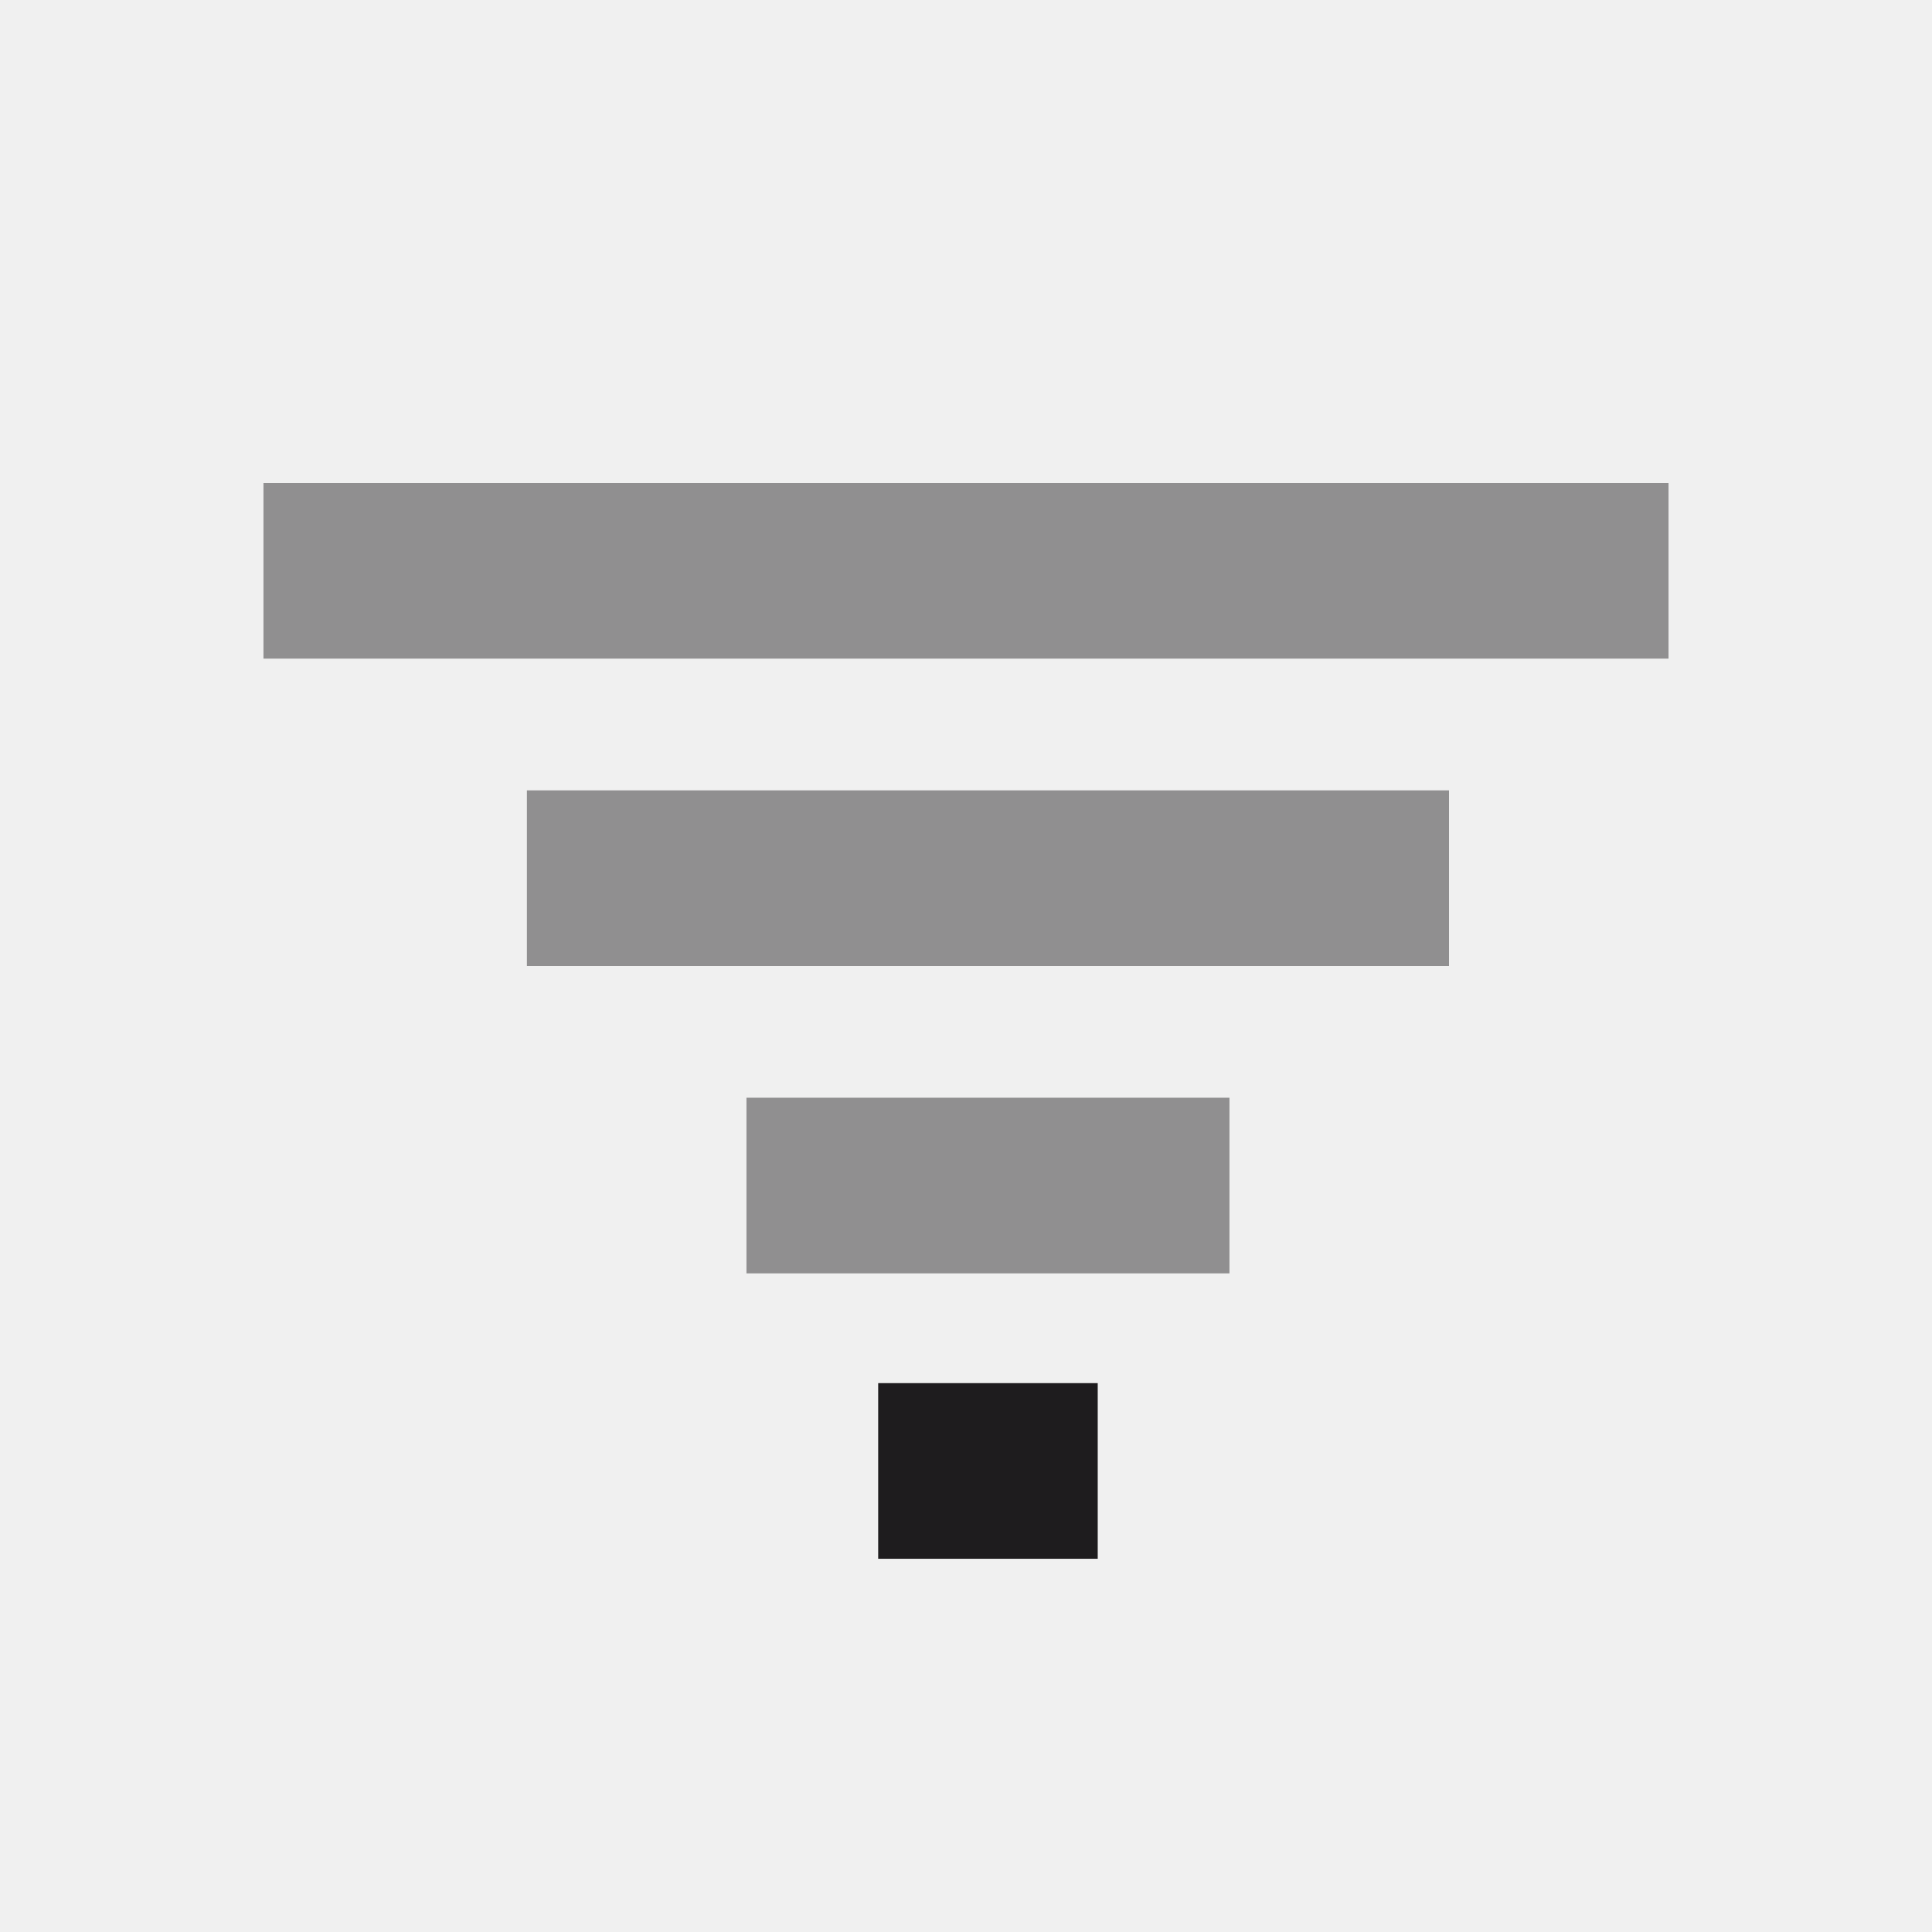
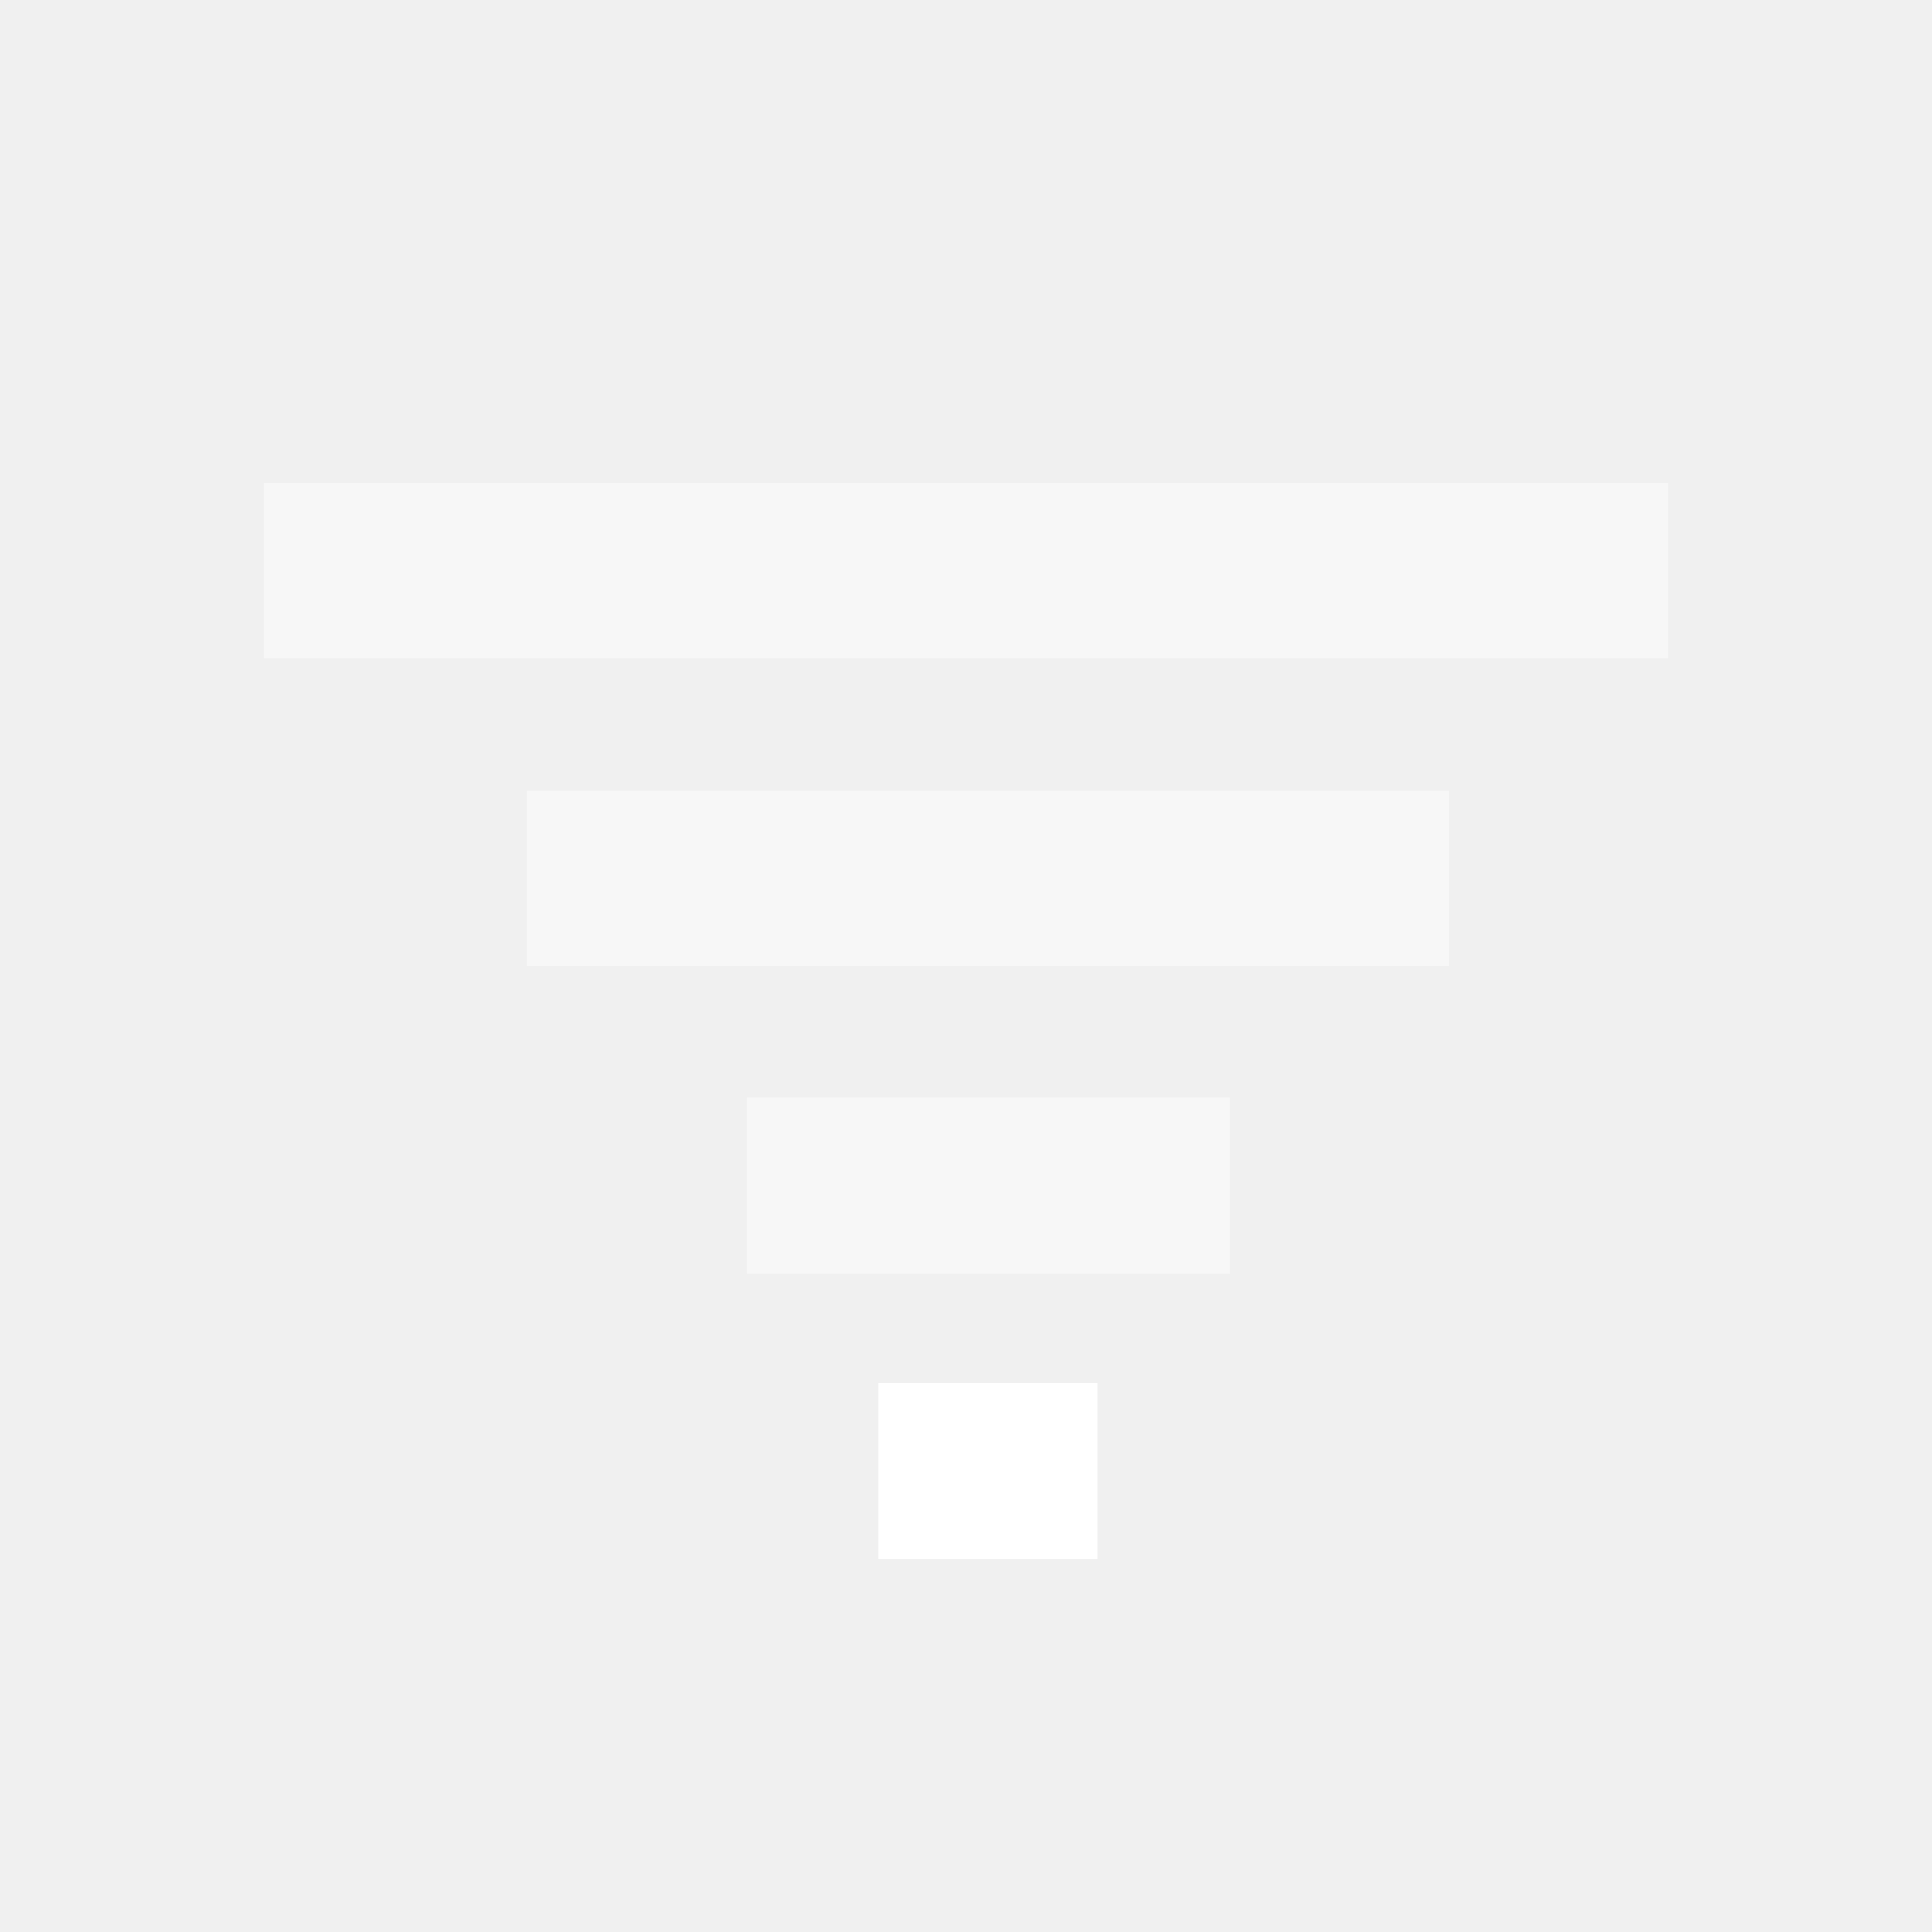
<svg xmlns="http://www.w3.org/2000/svg" xmlns:xlink="http://www.w3.org/1999/xlink" version="1.0" width="22" height="22" id="svg4431">
  <defs id="defs4433">
    <linearGradient id="linearGradient3587-6-5">
      <stop id="stop3589-9-2" style="stop-color:#000000;stop-opacity:1" offset="0" />
      <stop id="stop3591-7-4" style="stop-color:#363636;stop-opacity:1" offset="1" />
    </linearGradient>
    <linearGradient x1="50.926" y1="11.648" x2="73.987" y2="11.648" id="linearGradient2390" xlink:href="#linearGradient3587-6-5" gradientUnits="userSpaceOnUse" gradientTransform="matrix(0,0.7805424,-0.7336836,0,28.20867,-37.74963)" />
    <linearGradient x1="9" y1="3" x2="9" y2="21" id="linearGradient2393" xlink:href="#linearGradient3587-6-5" gradientUnits="userSpaceOnUse" gradientTransform="translate(-2,-1)" />
    <linearGradient x1="50.926" y1="11.648" x2="73.987" y2="11.648" id="linearGradient3261" xlink:href="#linearGradient3587-6-5" gradientUnits="userSpaceOnUse" gradientTransform="matrix(0,0.7805424,-0.7617909,0,29.87368,-36.74963)" />
  </defs>
-   <path style="fill:#1e1c1e;fill-rule:evenodd;stroke:#1e1c1e;stroke-width:2;stroke-linecap:butt;stroke-linejoin:miter;stroke-miterlimit:4;stroke-dasharray:none;stroke-opacity:1;fill-opacity:1" d="M 12.5,16.75 H 10" id="path17" />
-   <path style="fill:none;fill-rule:evenodd;stroke:#1e1c1e;stroke-width:2;stroke-linecap:butt;stroke-linejoin:miter;stroke-miterlimit:4;stroke-dasharray:none;stroke-opacity:0.455" d="M 14,13.5 H 8.5" id="path19" />
-   <path style="fill:#ffffff;fill-opacity:0.455;fill-rule:evenodd;stroke:#1e1c1e;stroke-width:2;stroke-linecap:butt;stroke-linejoin:miter;stroke-miterlimit:4;stroke-dasharray:none;stroke-opacity:0.455" d="M 16.5,10 H 6" id="path21" />
-   <path style="fill:#ffffff;fill-opacity:0.455;fill-rule:evenodd;stroke:#1e1c1e;stroke-width:2;stroke-linecap:butt;stroke-linejoin:miter;stroke-miterlimit:4;stroke-dasharray:none;stroke-opacity:0.455" d="M 19,6.5 H 3" id="path23" />
+   <path style="fill:none;fill-rule:evenodd;stroke:#ffffff;stroke-width:2;stroke-linecap:butt;stroke-linejoin:miter;stroke-miterlimit:4;stroke-dasharray:none;stroke-opacity:1" d="M 12.5,16.75 H 10" id="path17" />
+   <path style="fill:none;fill-rule:evenodd;stroke:#ffffff;stroke-width:2;stroke-linecap:butt;stroke-linejoin:miter;stroke-miterlimit:4;stroke-dasharray:none;stroke-opacity:0.455" d="M 14,13.5 H 8.5" id="path19" />
+   <path style="fill:#ffffff;fill-opacity:0.455;fill-rule:evenodd;stroke:#ffffff;stroke-width:2;stroke-linecap:butt;stroke-linejoin:miter;stroke-miterlimit:4;stroke-dasharray:none;stroke-opacity:0.455" d="M 16.5,10 H 6" id="path21" />
+   <path style="fill:#ffffff;fill-opacity:0.455;fill-rule:evenodd;stroke:#ffffff;stroke-width:2;stroke-linecap:butt;stroke-linejoin:miter;stroke-miterlimit:4;stroke-dasharray:none;stroke-opacity:0.455" d="M 19,6.5 H 3" id="path23" />
</svg>
